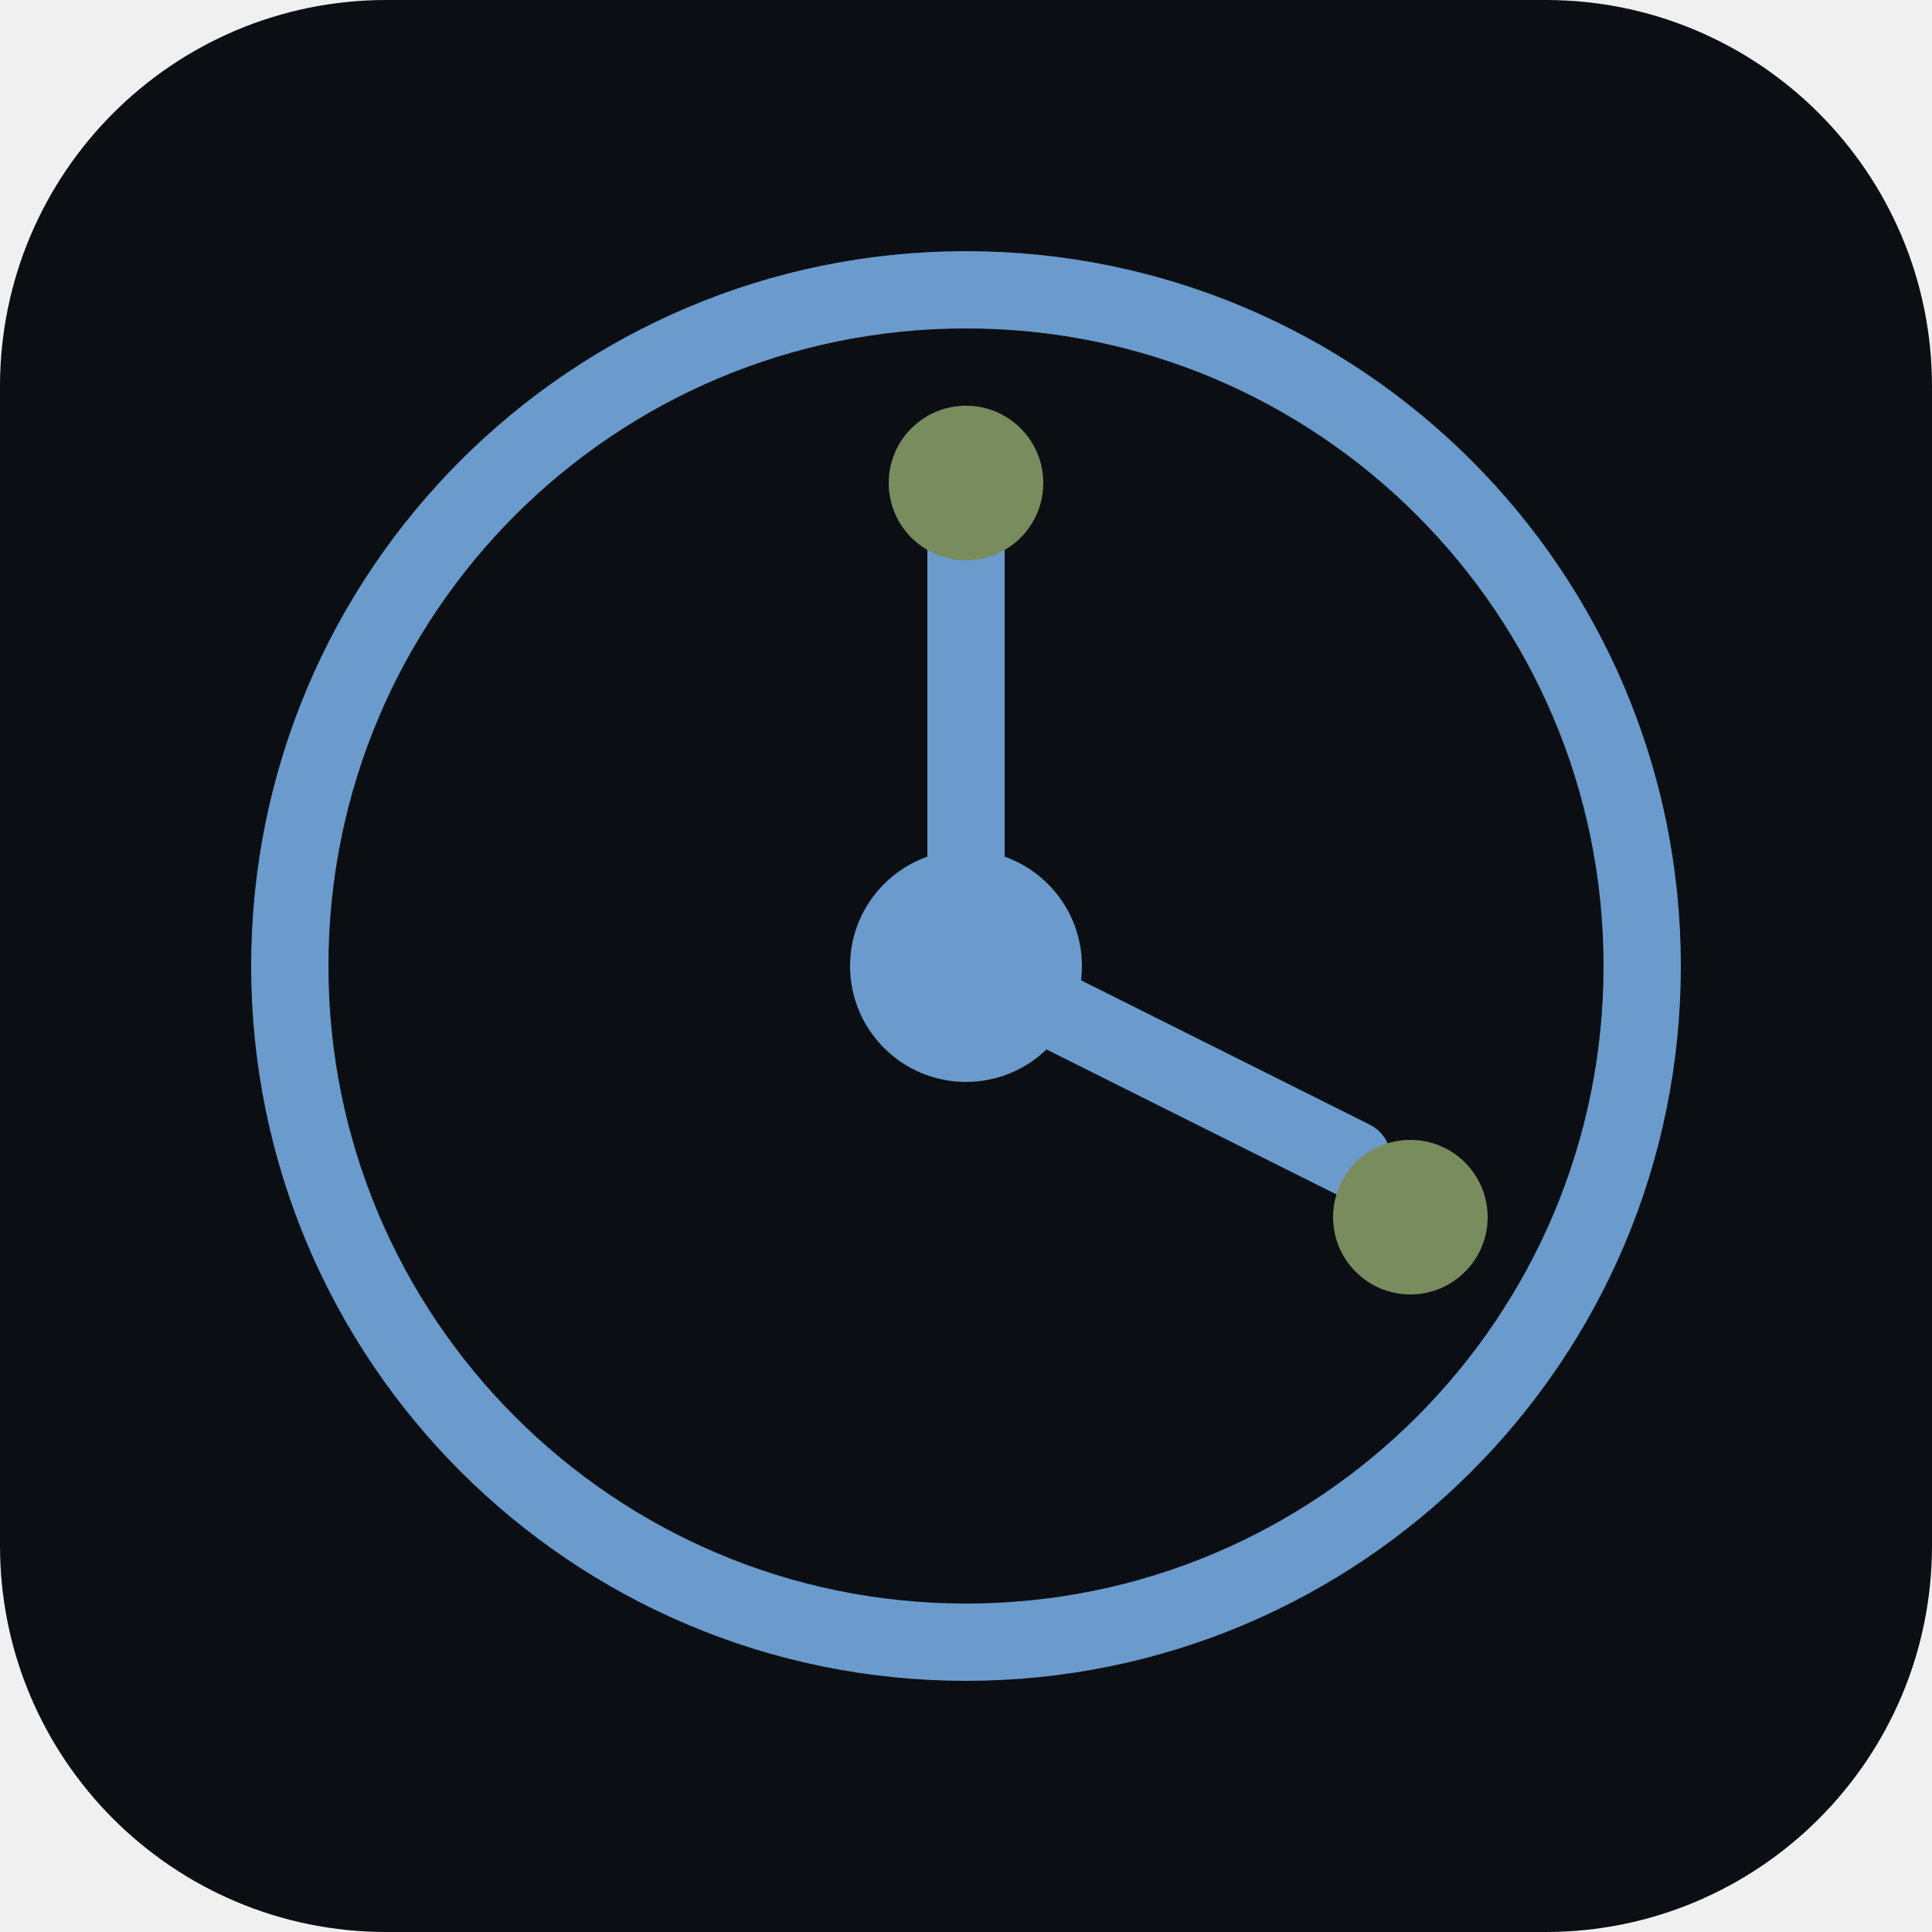
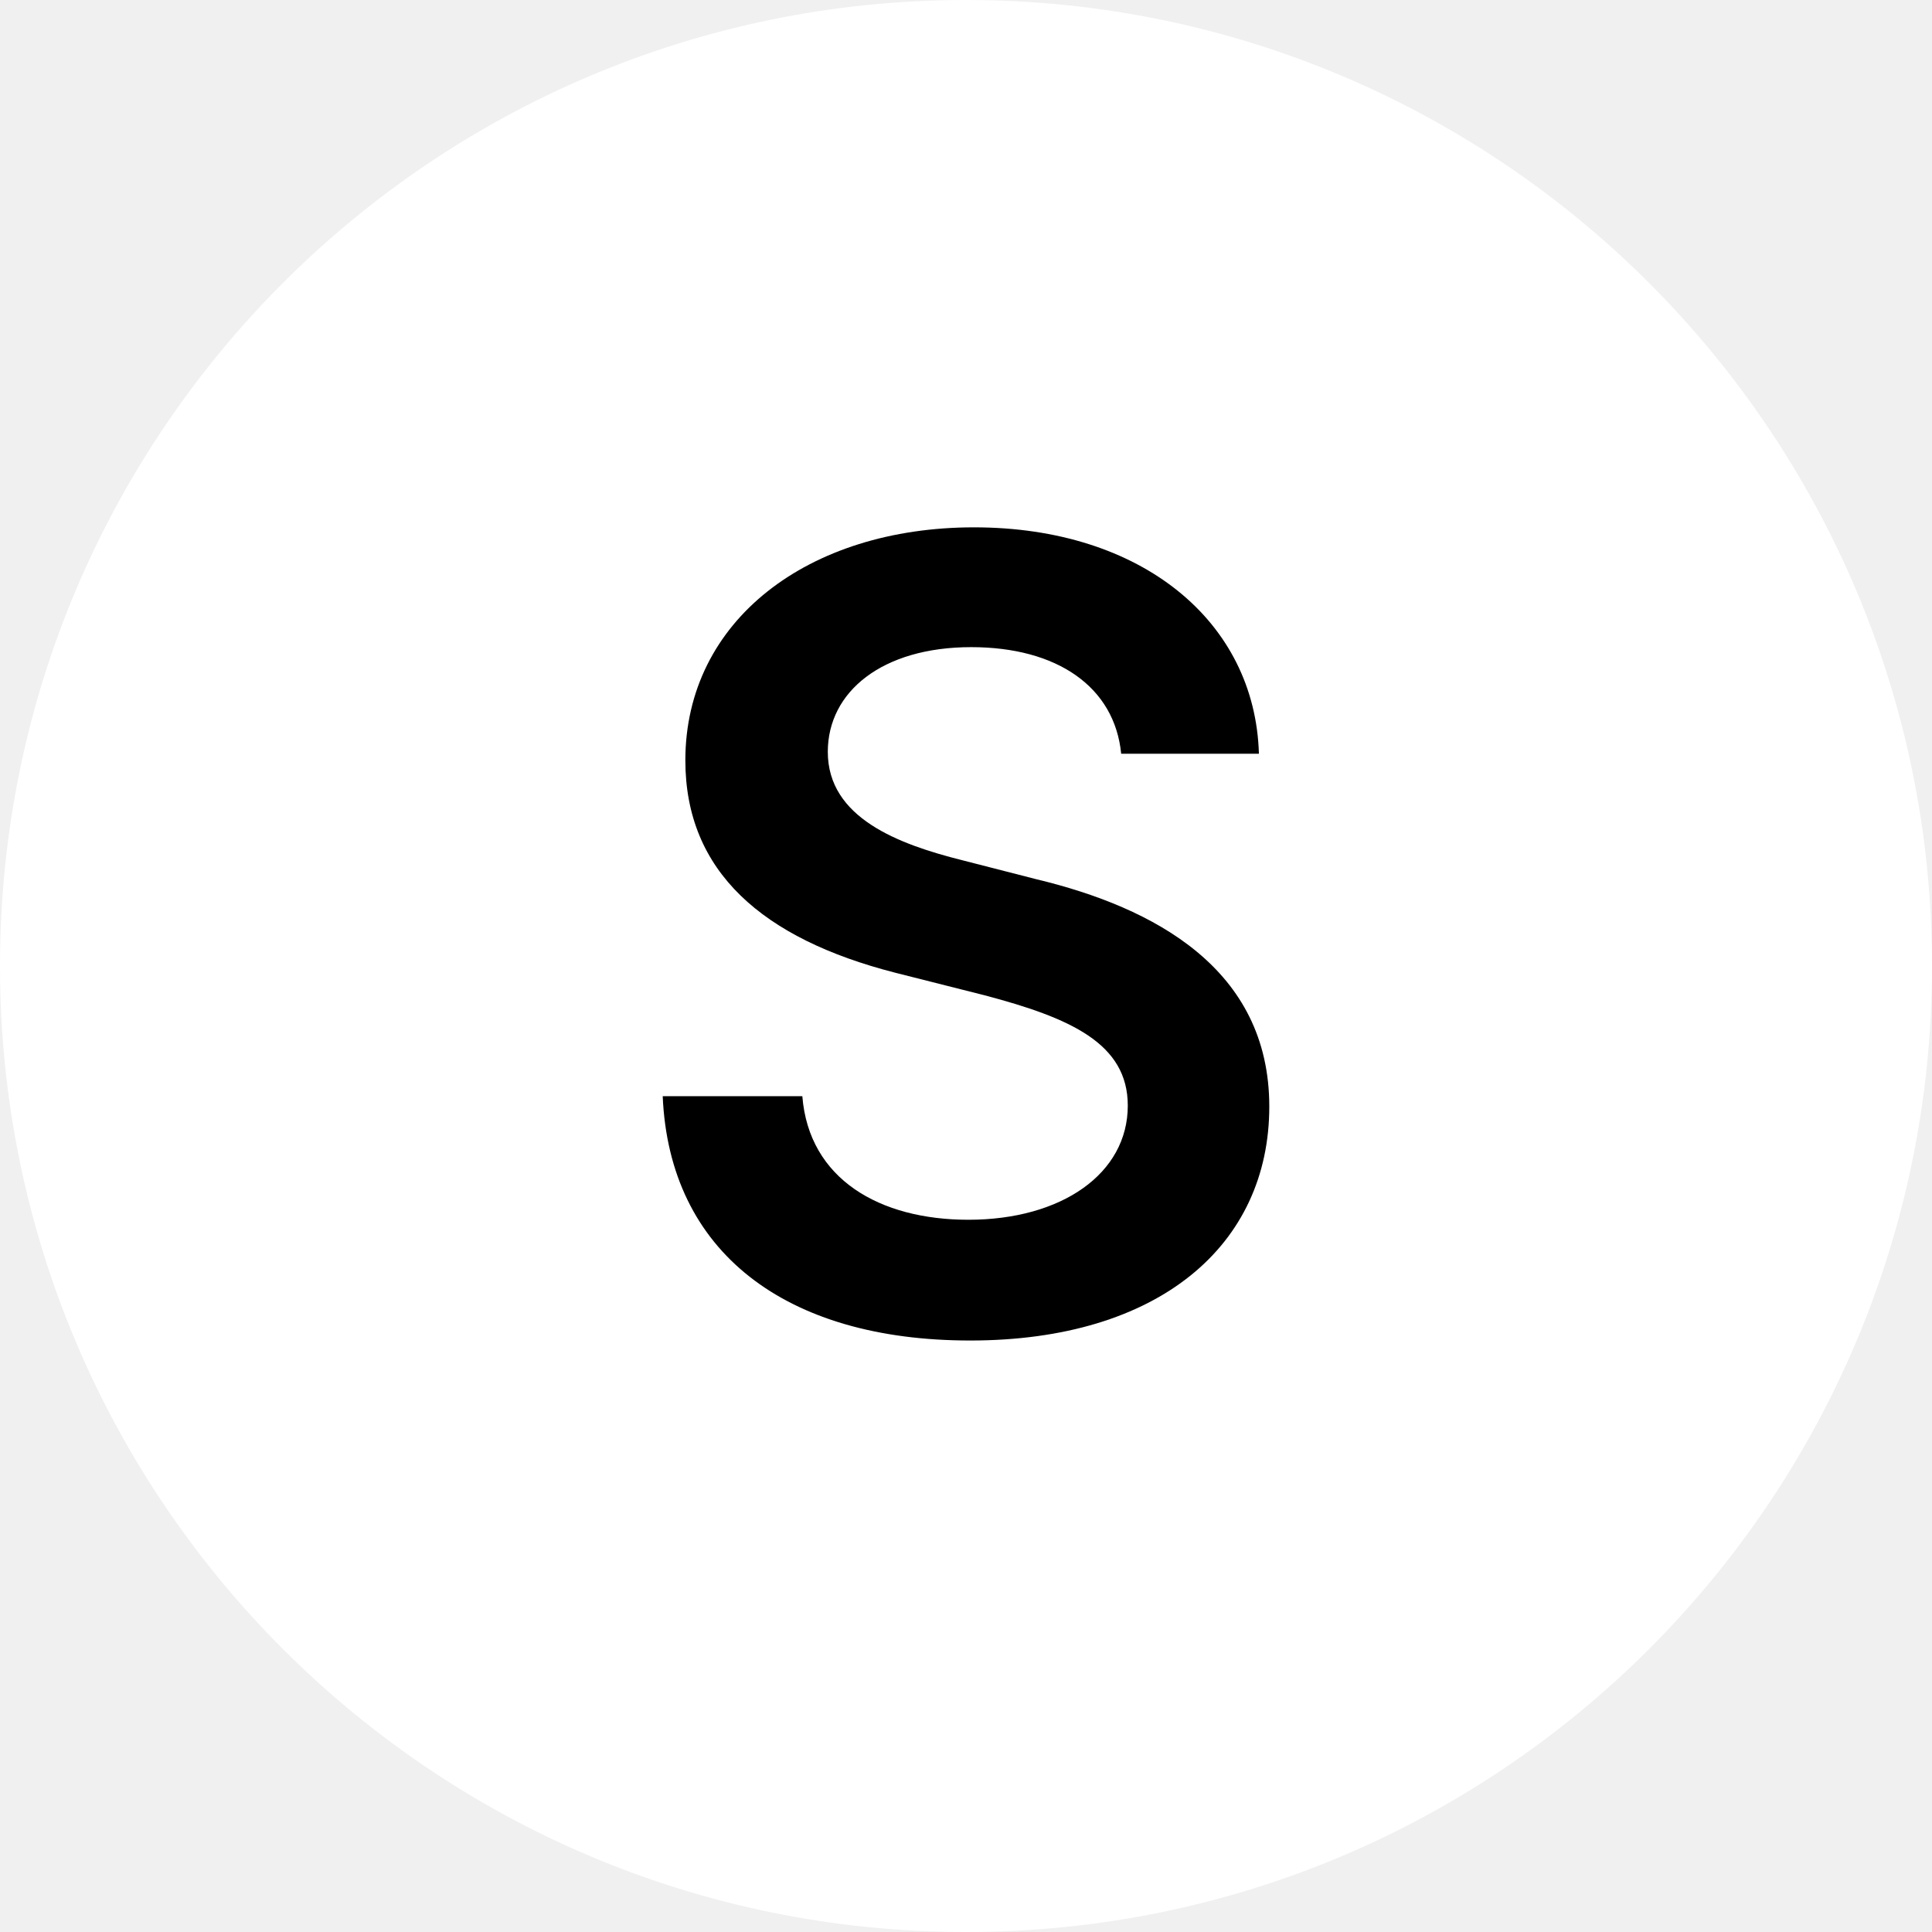
- <svg xmlns="http://www.w3.org/2000/svg" viewBox="0 0 100 100" fill="none">
-   <rect width="100" height="100" rx="20" fill="#0B0F14" />
-   <circle cx="50" cy="50" r="35" stroke="#6A9BCC" stroke-width="4" fill="none" />
-   <path d="M50 25 L50 50 L70 60" stroke="#6A9BCC" stroke-width="4" stroke-linecap="round" stroke-linejoin="round" />
-   <circle cx="50" cy="50" r="6" fill="#6A9BCC" />
-   <circle cx="50" cy="25" r="4" fill="#788C5D" />
-   <circle cx="73" cy="63" r="4" fill="#788C5D" />
+ <svg xmlns="http://www.w3.org/2000/svg" width="32" height="32" viewBox="0 0 32 32" fill="none">
+   <circle cx="16" cy="16" r="16" fill="white" />
+   <text x="16" y="22" font-family="system-ui, -apple-system, BlinkMacSystemFont, 'Segoe UI', sans-serif" font-size="18" font-weight="600" fill="black" text-anchor="middle">S</text>
</svg>
